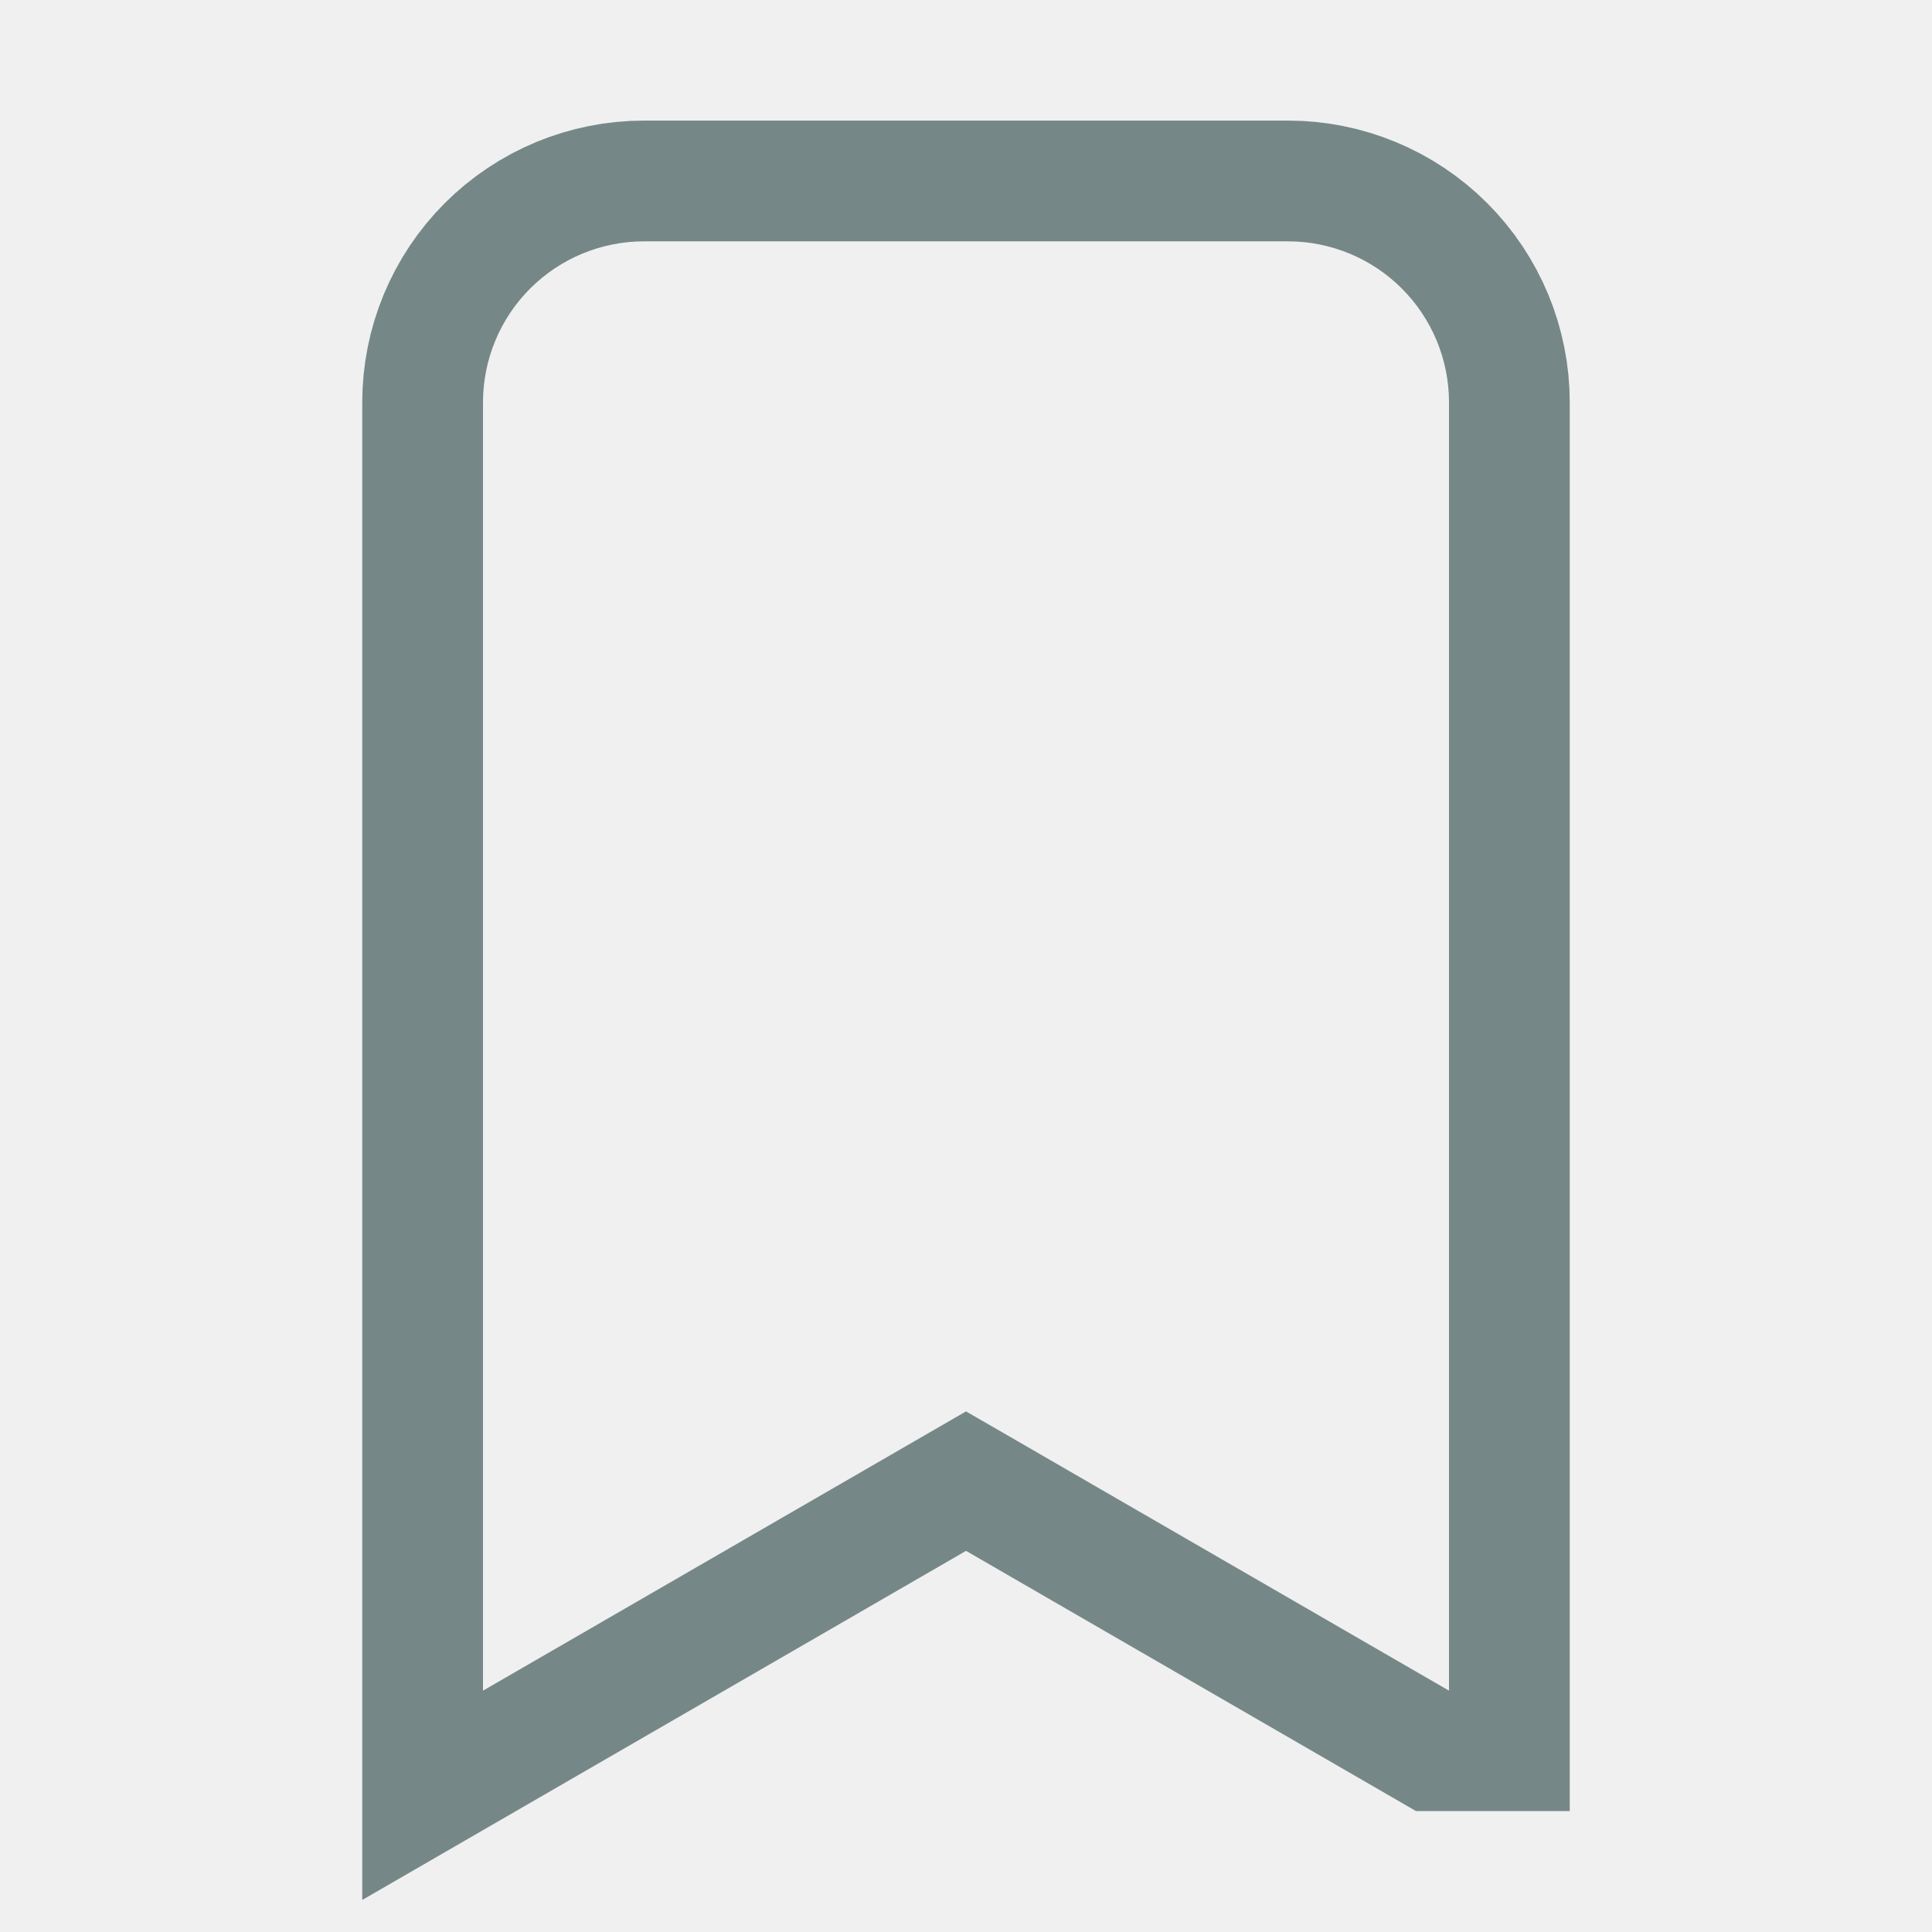
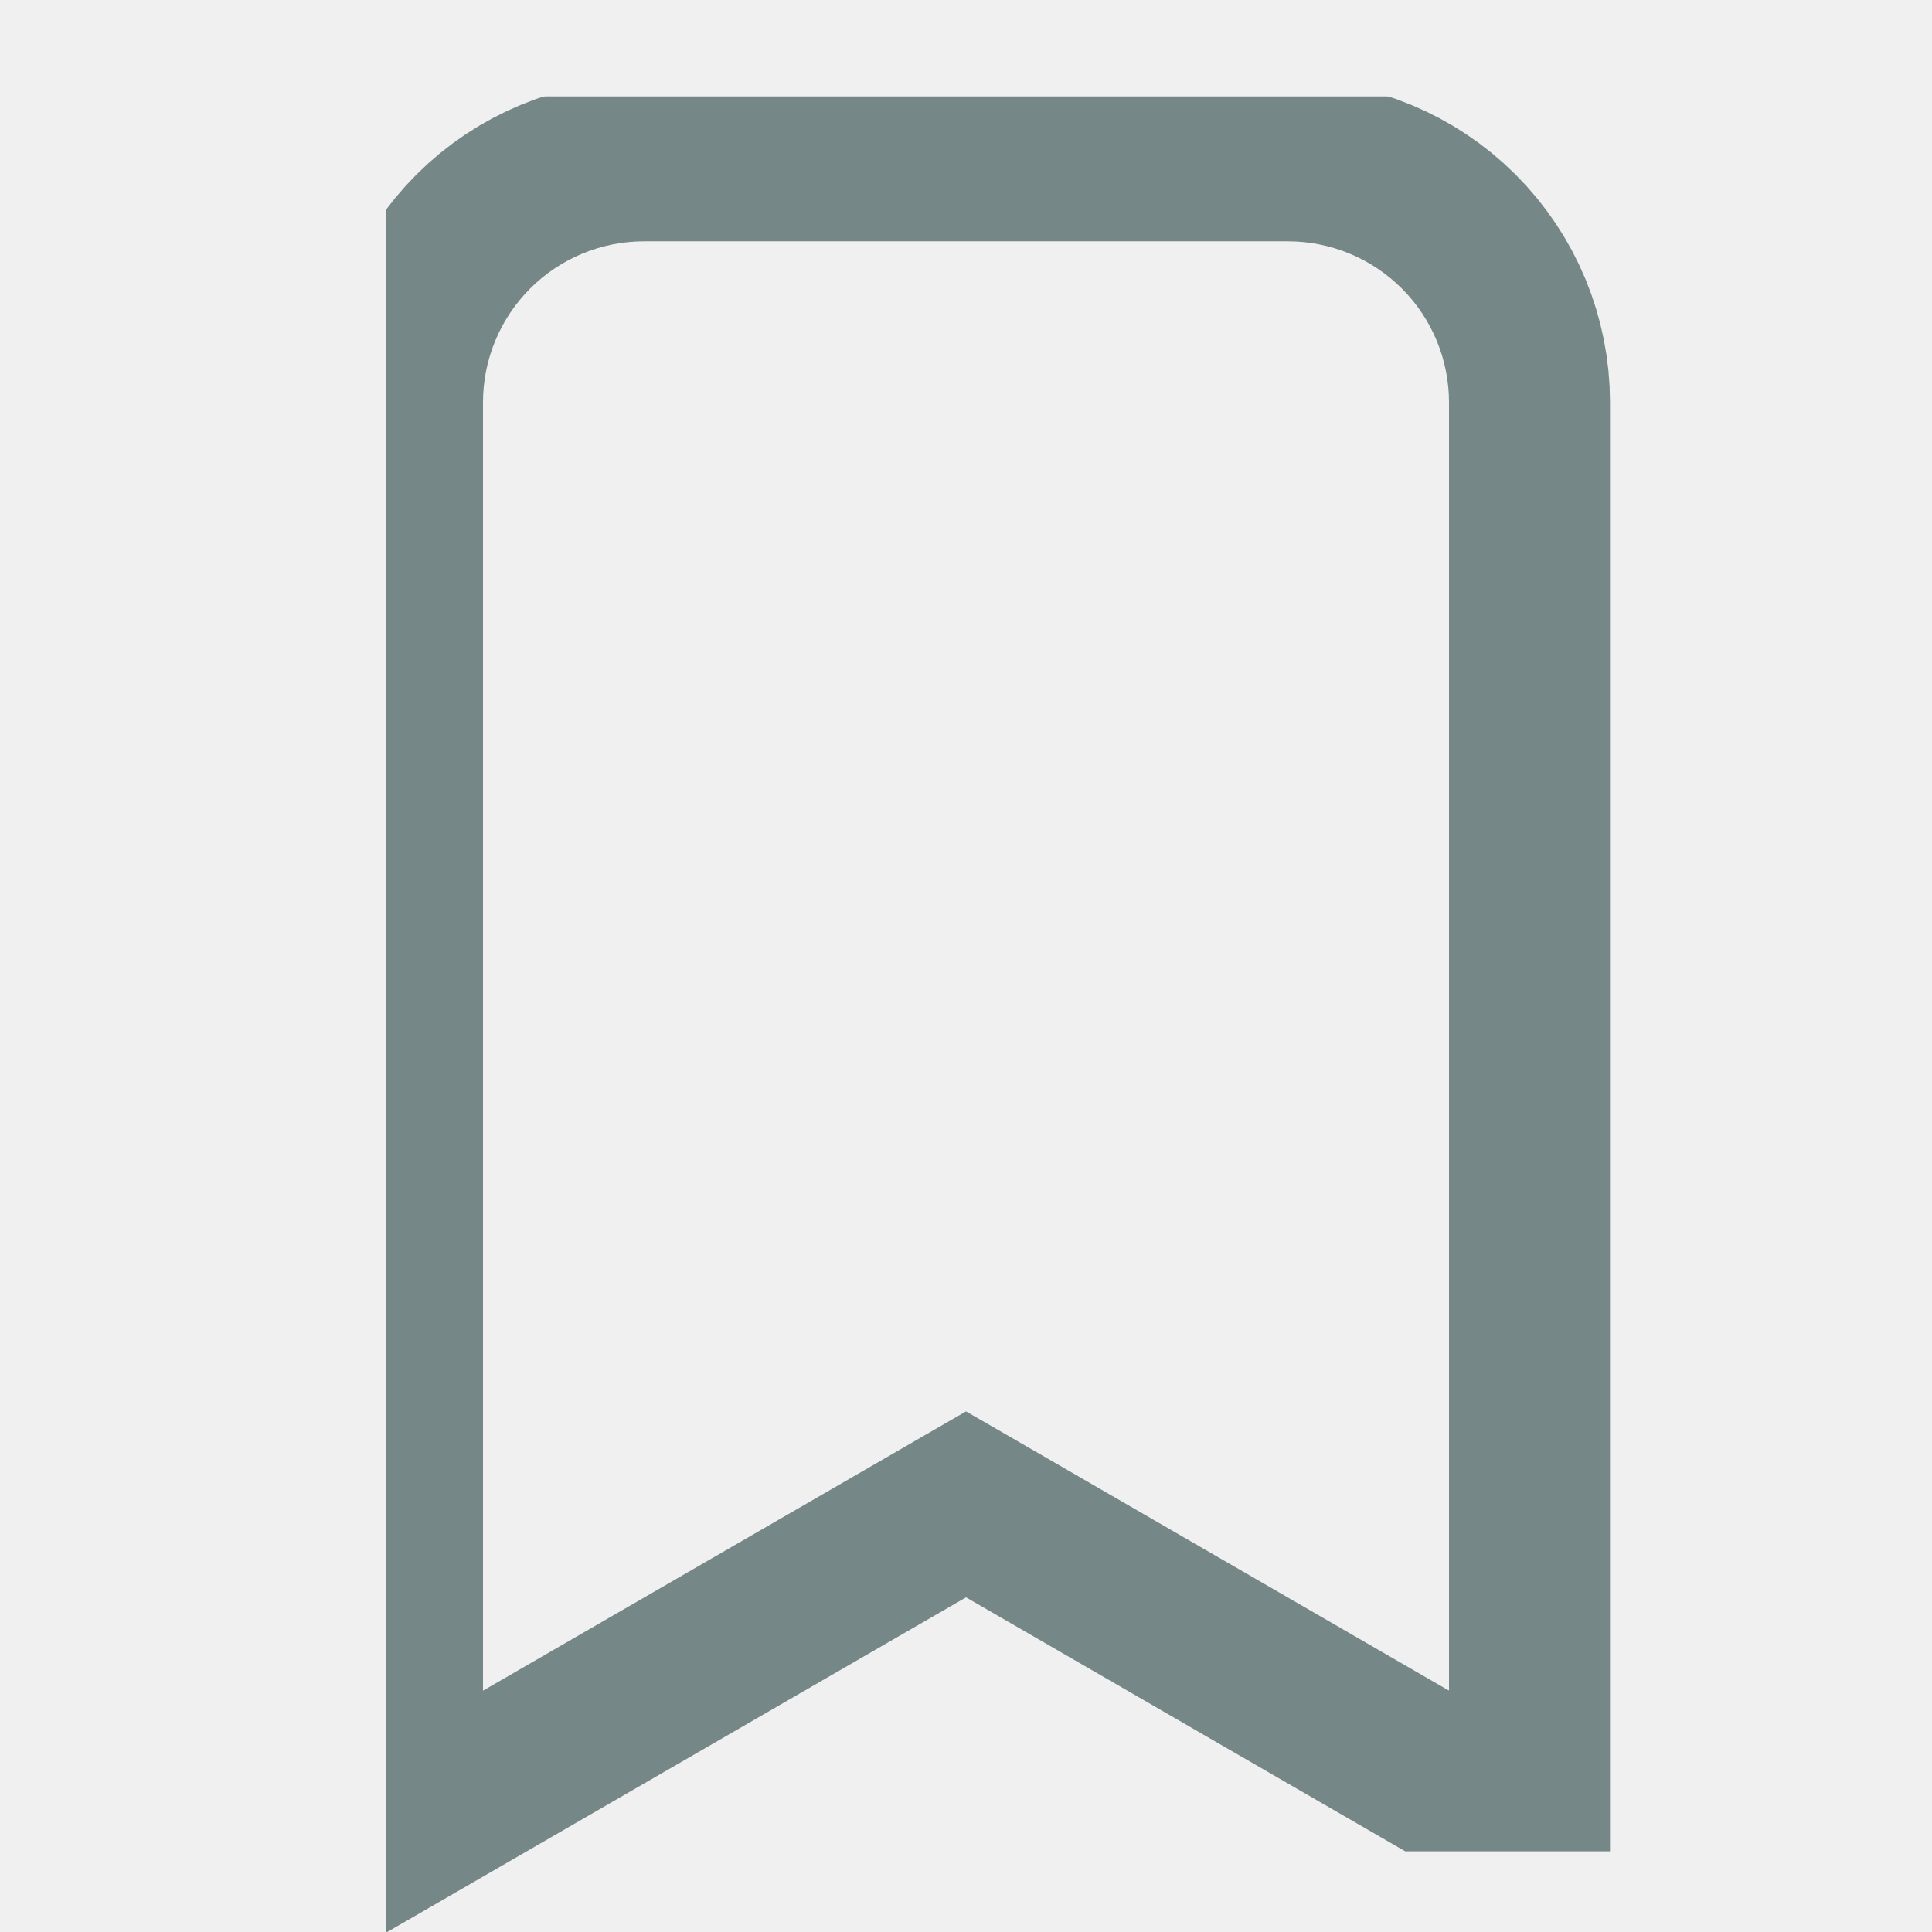
- <svg xmlns="http://www.w3.org/2000/svg" style="isolation:isolate" viewBox="0 0 24 24" width="24pt" height="24pt">
+ <svg xmlns="http://www.w3.org/2000/svg" xmlns:xlink="http://www.w3.org/1999/xlink" style="isolation:isolate" viewBox="0 0 24 24">
  <defs>
-     <clipPath id="_clipPath_LFNG1VsfxmdOkqDaGrW7UAs1bahcIUxQ">
-       <rect width="24" height="24" />
+     <path id="reuse-0" fill="none" d="M6 21.002V4.998c0-.53.211-1.039.586-1.414S7.47 2.998 8 2.998h8c.53 0 1.039.211 1.414.586S18 4.468 18 4.998v16h-.007l-5.492-3.176-.501-.289-.5.289-5.5 3.18Z" />
+   </defs>
+   <defs>
+     <clipPath id="a">
+       <path d="M0 0h24v24H0z" />
    </clipPath>
  </defs>
-   <g clip-path="url(#_clipPath_LFNG1VsfxmdOkqDaGrW7UAs1bahcIUxQ)">
-     <clipPath id="_clipPath_N2Ovz0iTu4CeEiDI9HTj9xznbxJqowEg">
-       <path d=" M 0 0 L 24 0 L 24 24 L 0 24 L 0 0 Z " fill="rgb(255,255,255)" />
+   <g clip-path="url(#a)">
+     <clipPath id="b">
+       <path fill="#FFF" d="M0 0h24v24H0V0Z" />
    </clipPath>
-     <g clip-path="url(#_clipPath_N2Ovz0iTu4CeEiDI9HTj9xznbxJqowEg)">
-       <g>
-         <path d=" M 6 21.002 L 6 4.998 C 6 4.468 6.211 3.959 6.586 3.584 C 6.961 3.209 7.47 2.998 8 2.998 L 16 2.998 C 16.53 2.998 17.039 3.209 17.414 3.584 C 17.789 3.959 18 4.468 18 4.998 L 18 20.998 L 17.993 20.998 L 12.501 17.822 L 12 17.533 L 11.5 17.822 L 6 21.002 L 6 21.002 Z " fill="none" />
-         <clipPath id="_clipPath_e4xFlQE9ItMV4tgZJGsyJeiYwN1XiHXm">
-           <path d=" M -48 -48 L 48 -48 L 48 48 L -48 48 L -48 -48 Z  M 6 21.002 L 6 4.998 C 6 4.468 6.211 3.959 6.586 3.584 C 6.961 3.209 7.47 2.998 8 2.998 L 16 2.998 C 16.53 2.998 17.039 3.209 17.414 3.584 C 17.789 3.959 18 4.468 18 4.998 L 18 20.998 L 17.993 20.998 L 12.501 17.822 L 12 17.533 L 11.5 17.822 L 6 21.002 L 6 21.002 Z " fill-rule="evenodd" fill="rgb(255,255,255)" />
-         </clipPath>
-         <g clip-path="url(#_clipPath_e4xFlQE9ItMV4tgZJGsyJeiYwN1XiHXm)">
-           <mask id="_mask_ONns4XpBEgme2bguQsHA2r3bZjkSb0Au" x="-200%" y="-200%" width="400%" height="400%">
-             <rect x="-200%" y="-200%" width="400%" height="400%" style="fill:white;" />
-             <path d=" M 6 21.002 L 6 4.998 C 6 4.468 6.211 3.959 6.586 3.584 C 6.961 3.209 7.47 2.998 8 2.998 L 16 2.998 C 16.53 2.998 17.039 3.209 17.414 3.584 C 17.789 3.959 18 4.468 18 4.998 L 18 20.998 L 17.993 20.998 L 12.501 17.822 L 12 17.533 L 11.5 17.822 L 6 21.002 L 6 21.002 Z " fill="black" stroke="none" />
-           </mask>
-           <path d=" M 6 21.002 L 6 4.998 C 6 4.468 6.211 3.959 6.586 3.584 C 6.961 3.209 7.47 2.998 8 2.998 L 16 2.998 C 16.53 2.998 17.039 3.209 17.414 3.584 C 17.789 3.959 18 4.468 18 4.998 L 18 20.998 L 17.993 20.998 L 12.501 17.822 L 12 17.533 L 11.5 17.822 L 6 21.002 L 6 21.002 Z " fill="none" />
-           <path d=" M 6 21.002 L 6 4.998 C 6 4.468 6.211 3.959 6.586 3.584 C 6.961 3.209 7.47 2.998 8 2.998 L 16 2.998 C 16.53 2.998 17.039 3.209 17.414 3.584 C 17.789 3.959 18 4.468 18 4.998 L 18 20.998 L 17.993 20.998 L 12.501 17.822 L 12 17.533 L 11.5 17.822 L 6 21.002 L 6 21.002 Z " fill="none" mask="url(#_mask_ONns4XpBEgme2bguQsHA2r3bZjkSb0Au)" vector-effect="non-scaling-stroke" stroke-width="4" stroke="rgb(118,135,135)" stroke-linejoin="miter" stroke-linecap="butt" stroke-miterlimit="4" />
-         </g>
+     <g clip-path="url(#b)">
+       <use xlink:href="#reuse-0" />
+       <clipPath id="c">
+         <path fill="#FFF" fill-rule="evenodd" d="M-48-48h96v96h-96v-96ZM6 21.002V4.998c0-.53.211-1.039.586-1.414S7.47 2.998 8 2.998h8c.53 0 1.039.211 1.414.586S18 4.468 18 4.998v16h-.007l-5.492-3.176-.501-.289-.5.289-5.5 3.18Z" />
+       </clipPath>
+       <g clip-path="url(#c)">
+         <mask id="d" width="24" height="24">
+           <path fill="#fff" d="M0 0h24v24H0z" />
+           <path d="M6 21.002V4.998c0-.53.211-1.039.586-1.414S7.47 2.998 8 2.998h8c.53 0 1.039.211 1.414.586S18 4.468 18 4.998v16h-.007l-5.492-3.176-.501-.289-.5.289-5.5 3.18Z" />
+         </mask>
+         <use xlink:href="#reuse-0" />
+         <path fill="none" stroke="#768787" stroke-width="4" d="M6 21.002V4.998c0-.53.211-1.039.586-1.414S7.47 2.998 8 2.998h8c.53 0 1.039.211 1.414.586S18 4.468 18 4.998v16h-.007l-5.492-3.176-.501-.289-.5.289-5.5 3.18Z" mask="url(#d)" vector-effect="non-scaling-stroke" />
      </g>
    </g>
  </g>
</svg>
